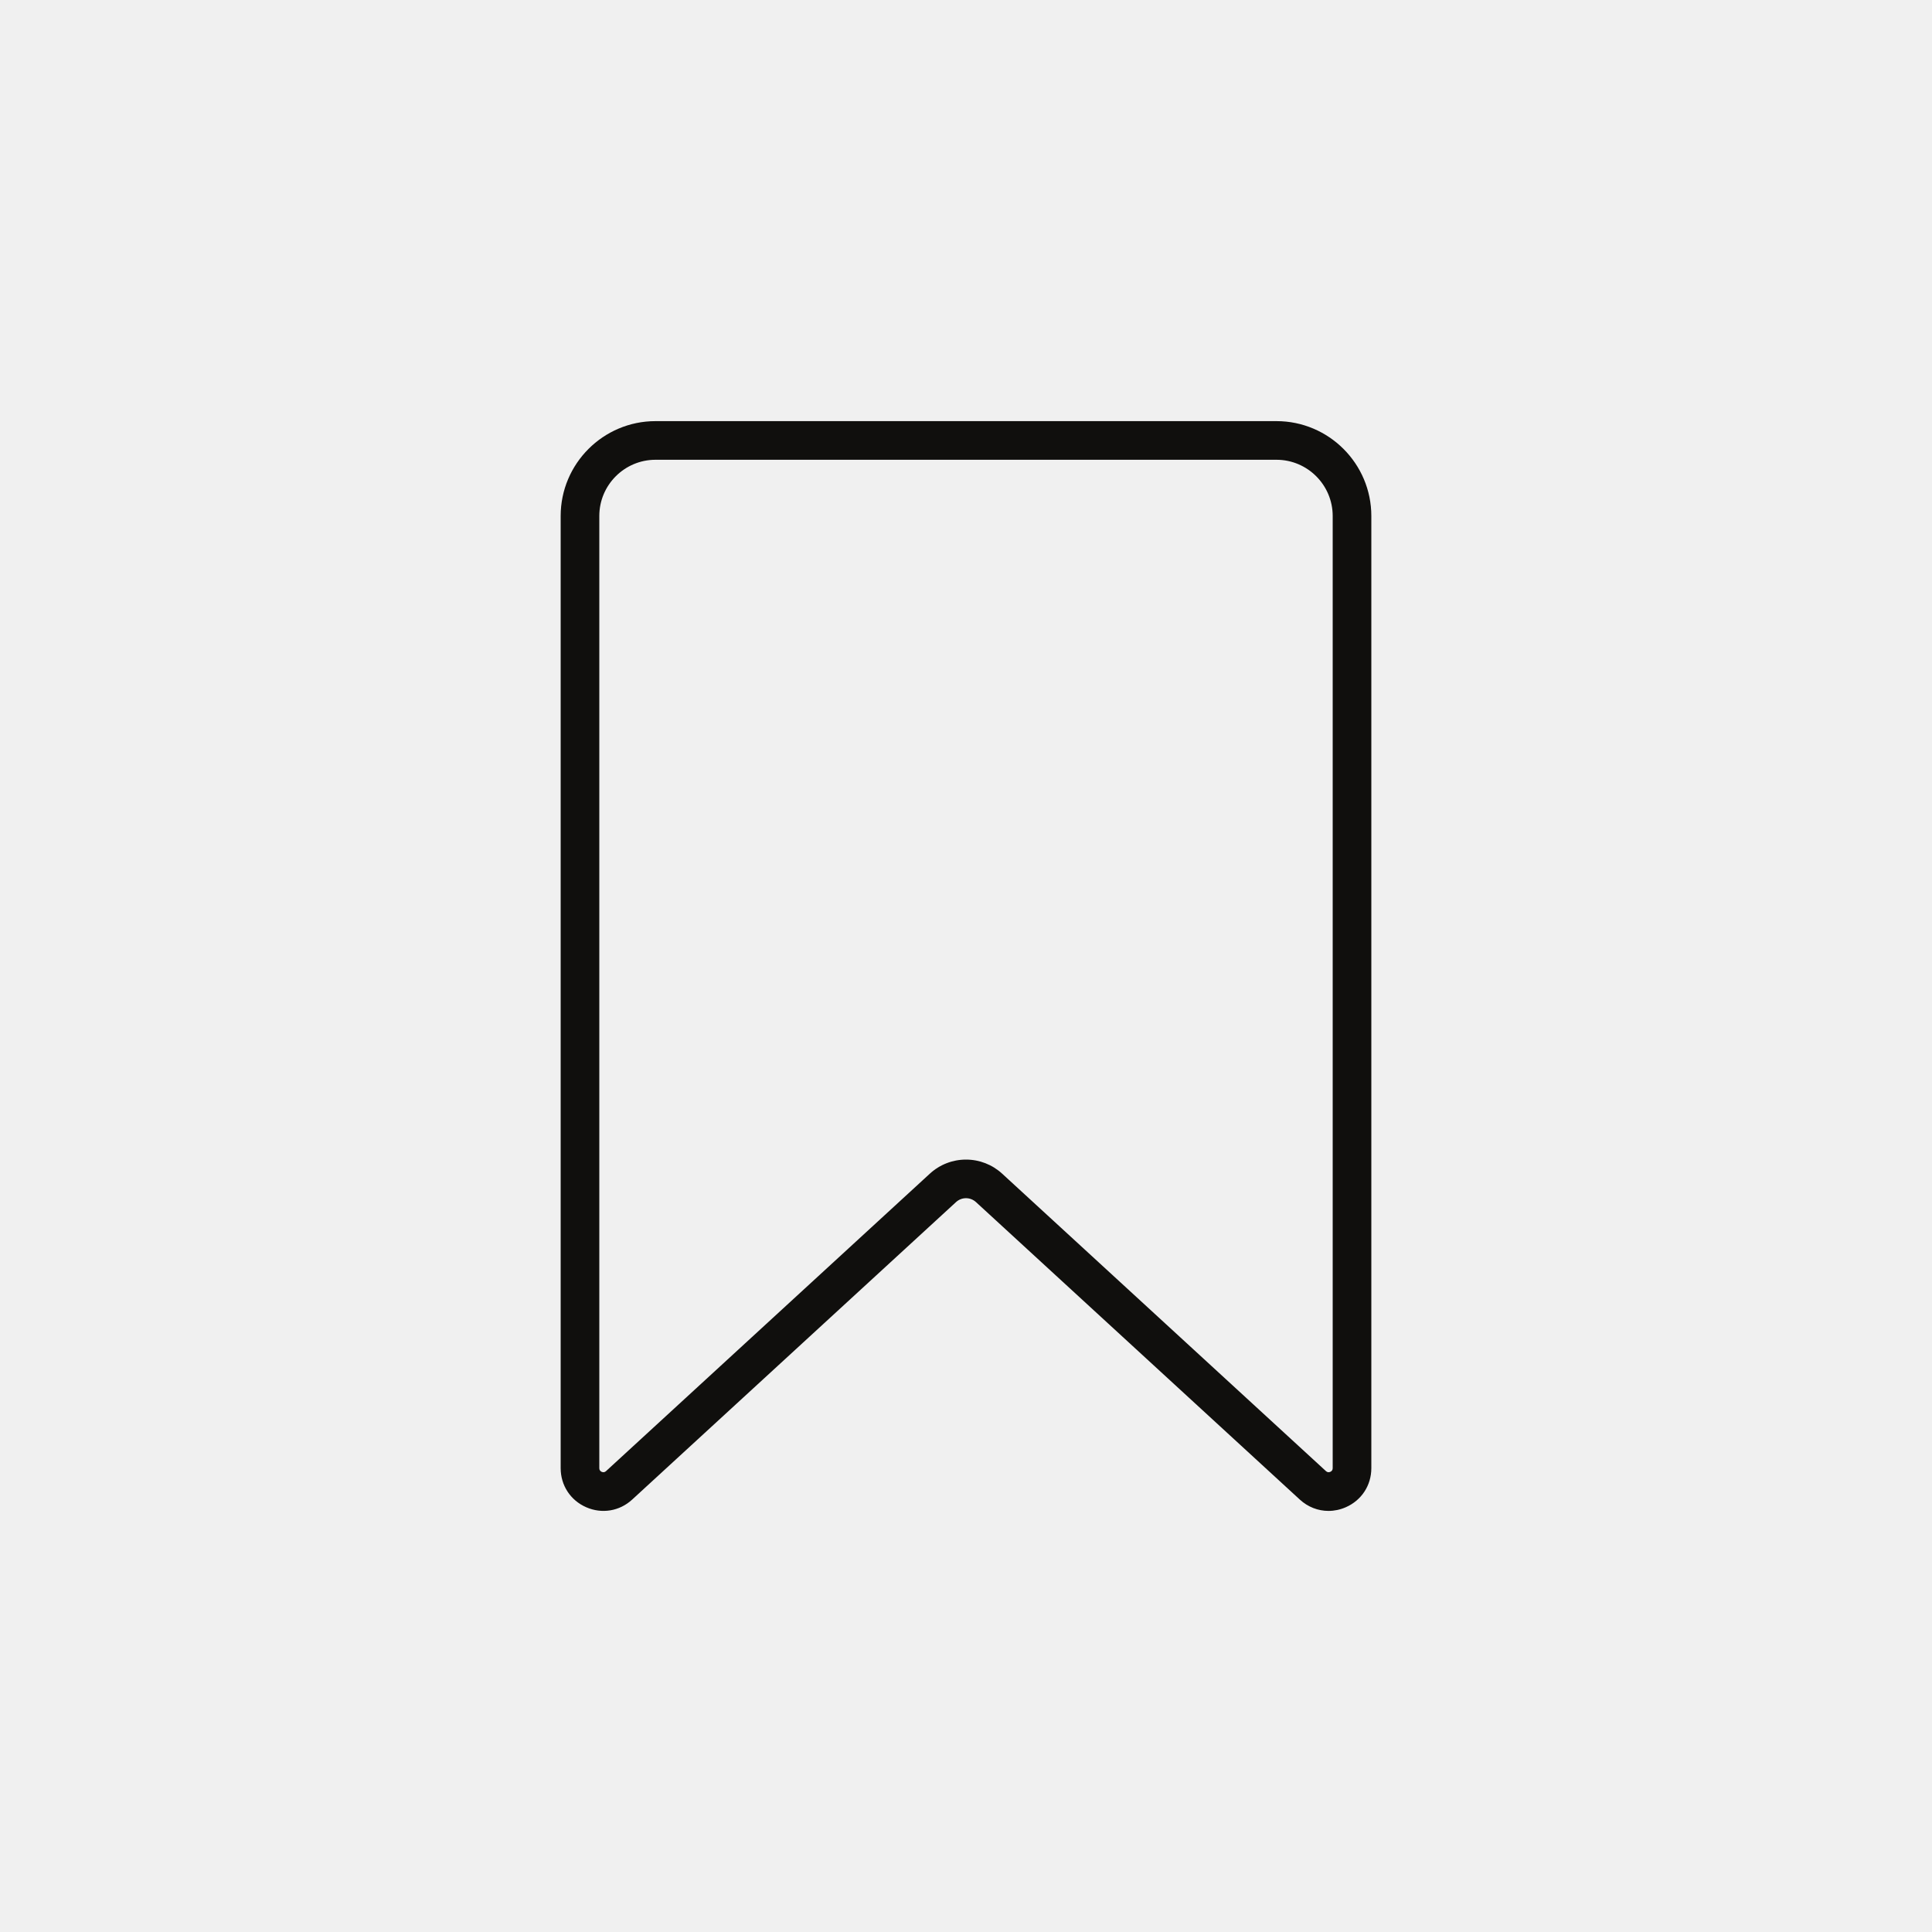
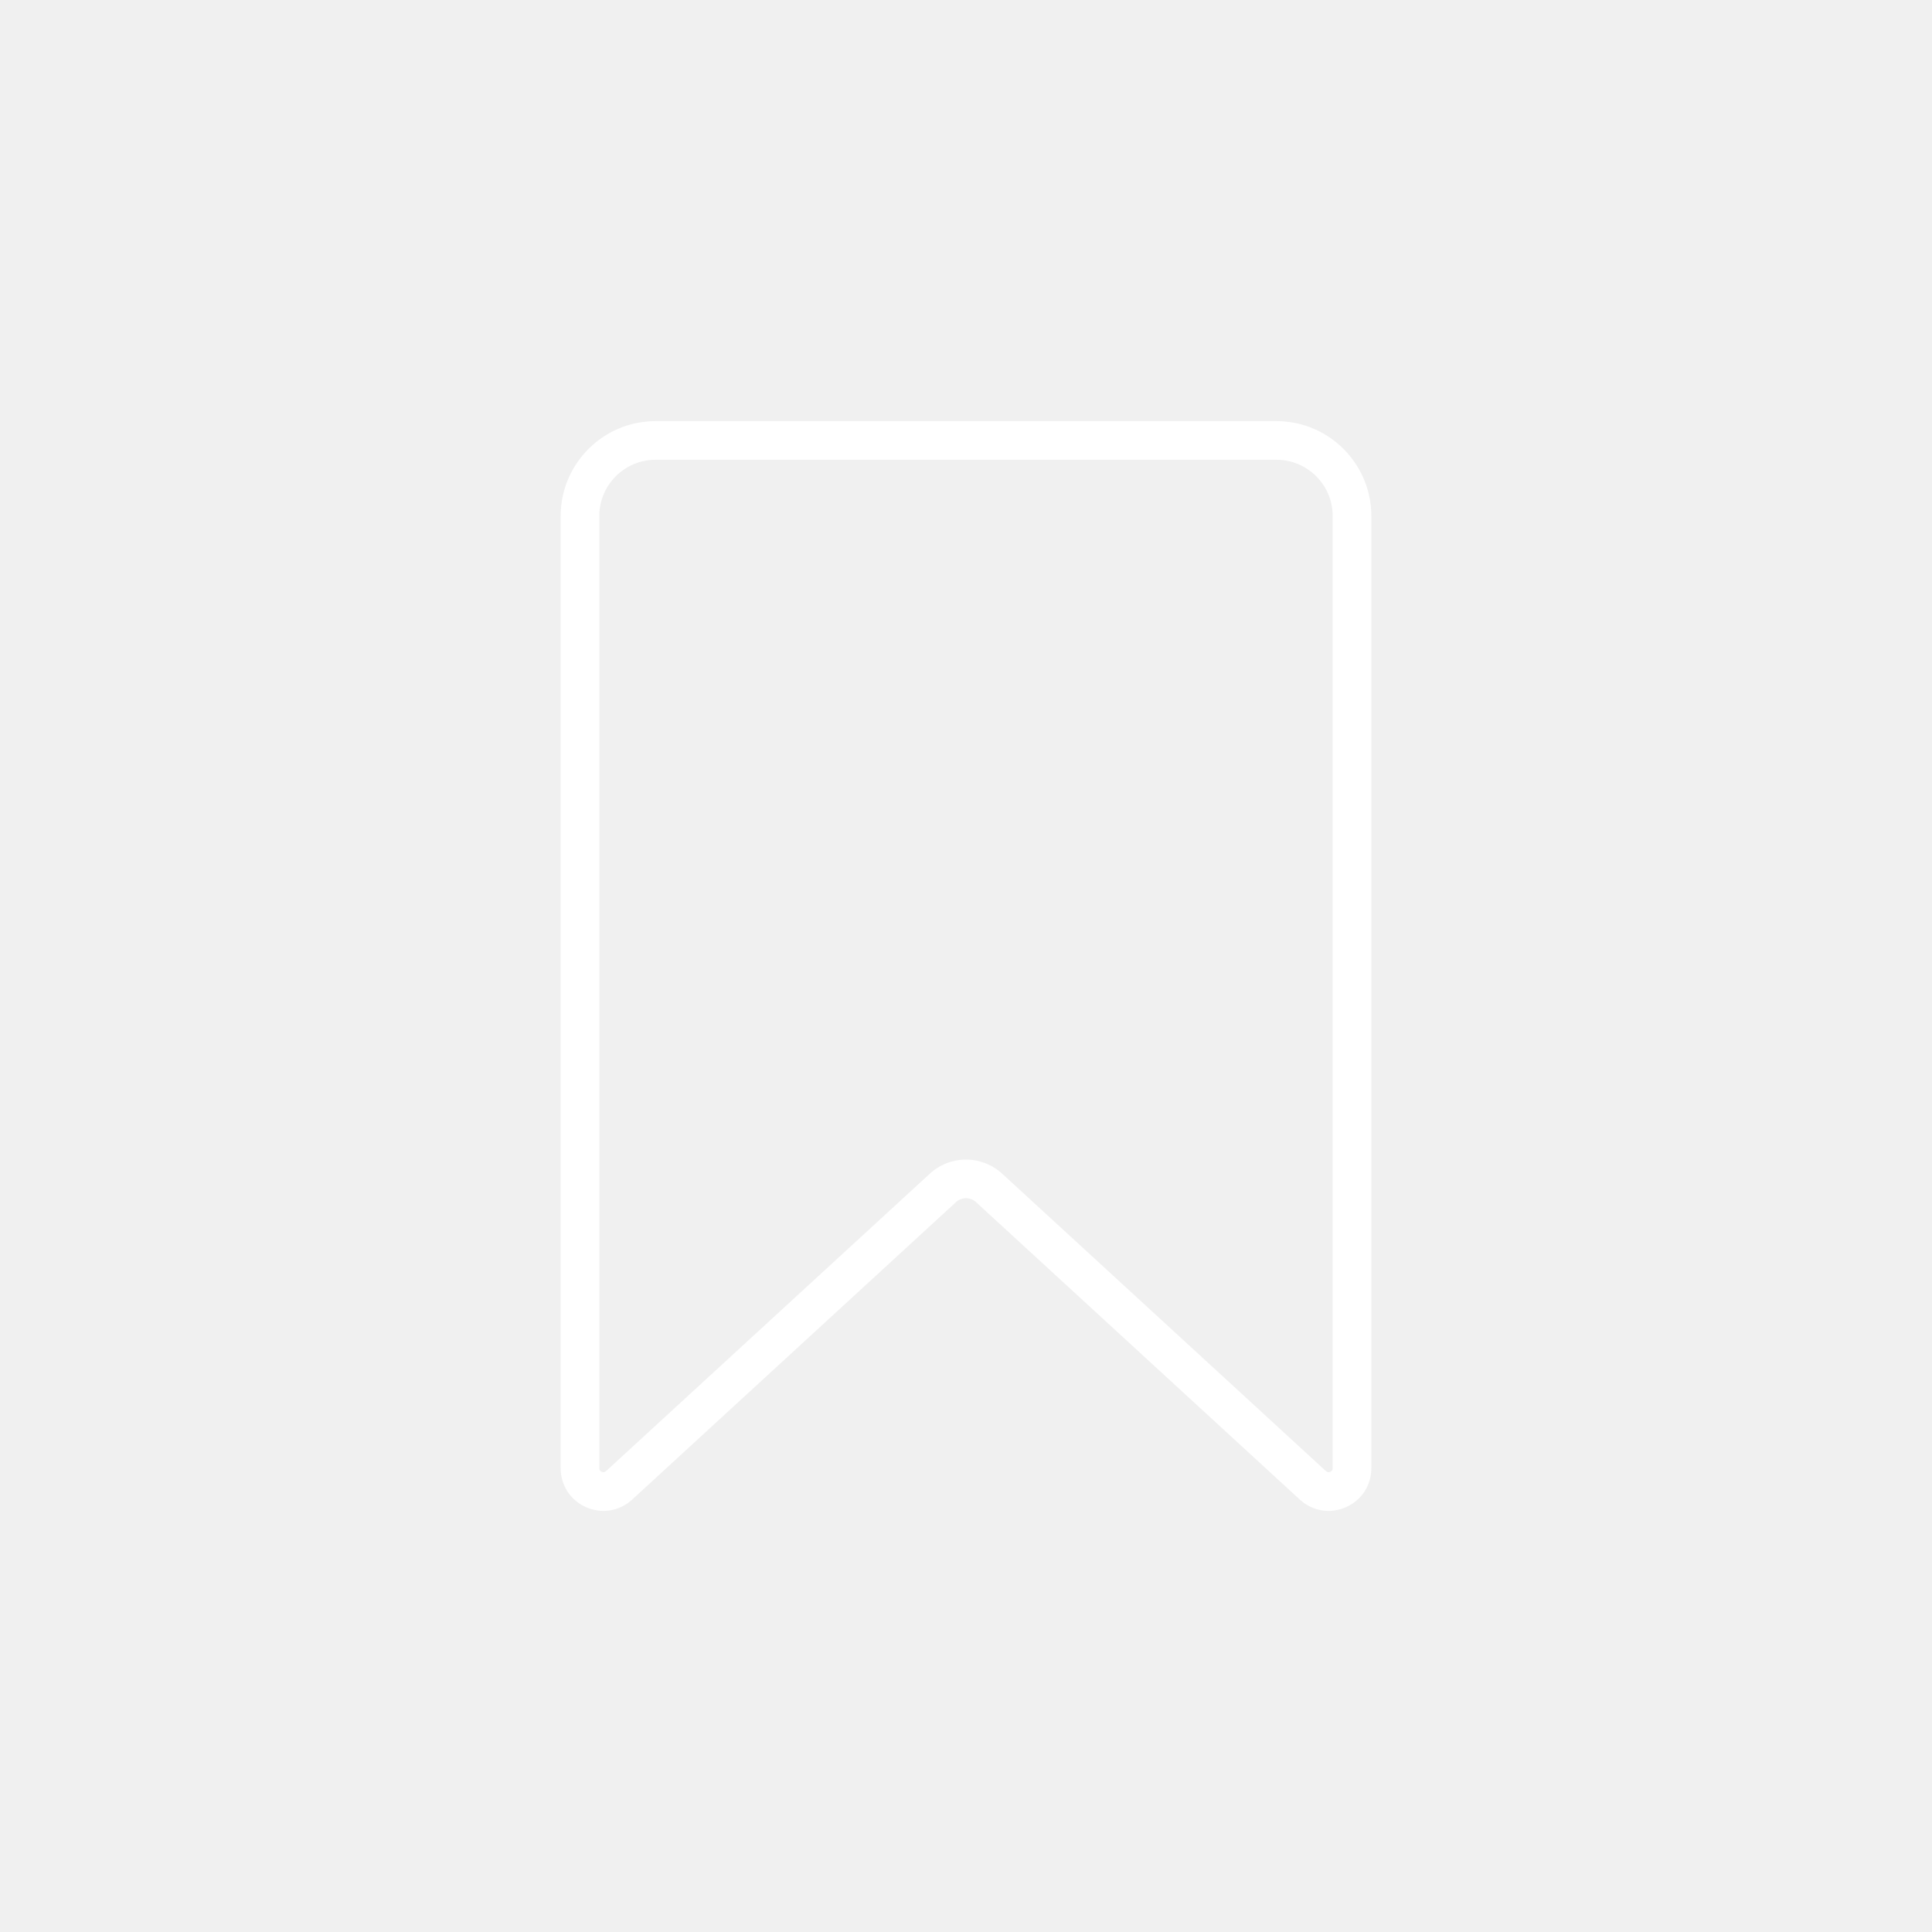
<svg xmlns="http://www.w3.org/2000/svg" version="1.1" id="svg2" width="2666.667" height="2666.667" viewBox="0 0 2666.667 2666.667">
  <defs id="defs6" />
  <g id="g8" transform="matrix(1.333333,0,0,-1.333333,0,2666.667)">
    <g id="g10" transform="scale(0.1)">
-       <path d="m 10000,7996 c 139.1,0 272,-51.8 374.4,-145.9 L 13726.3,4771 c 13.3,-12.2 28.4,-14.7 44.9,-7.5 16.4,7.3 24.8,20.1 24.8,38.1 v 9856.9 c 0,320.9 -261.1,582 -582,582 H 6786 c -320.92,0 -582,-261.1 -582,-582 V 4801.6 c 0,-18 8.36,-30.8 24.84,-38.1 16.48,-7.2 31.56,-4.7 44.82,7.5 l 3351.9,3079.1 c 102.41,94.1 235.39,145.9 374.44,145.9 z m 3752.5,-3636.9 c -107.6,0 -212.8,40.1 -296.8,117.3 l -3351.9,3079.1 c -59.2,54.4 -148.44,54.4 -207.63,0 L 6544.26,4476.4 C 6413.3,4356.1 6230.79,4325.8 6067.97,4397.3 5905.15,4468.8 5804,4623.7 5804,4801.6 v 9856.9 c 0,541.4 440.52,982 982,982 h 6428 c 541.5,0 982,-440.6 982,-982 V 4801.6 c 0,-177.9 -101.1,-332.8 -264,-404.3 -58.4,-25.7 -119.3,-38.2 -179.5,-38.2" style="fill:#100f0d;fill-opacity:1;fill-rule:nonzero;stroke:none" id="path12" />
+       <path d="m 10000,7996 c 139.1,0 272,-51.8 374.4,-145.9 L 13726.3,4771 c 13.3,-12.2 28.4,-14.7 44.9,-7.5 16.4,7.3 24.8,20.1 24.8,38.1 v 9856.9 c 0,320.9 -261.1,582 -582,582 H 6786 c -320.92,0 -582,-261.1 -582,-582 V 4801.6 c 0,-18 8.36,-30.8 24.84,-38.1 16.48,-7.2 31.56,-4.7 44.82,7.5 l 3351.9,3079.1 c 102.41,94.1 235.39,145.9 374.44,145.9 z m 3752.5,-3636.9 c -107.6,0 -212.8,40.1 -296.8,117.3 l -3351.9,3079.1 c -59.2,54.4 -148.44,54.4 -207.63,0 L 6544.26,4476.4 C 6413.3,4356.1 6230.79,4325.8 6067.97,4397.3 5905.15,4468.8 5804,4623.7 5804,4801.6 v 9856.9 c 0,541.4 440.52,982 982,982 h 6428 c 541.5,0 982,-440.6 982,-982 V 4801.6 c 0,-177.9 -101.1,-332.8 -264,-404.3 -58.4,-25.7 -119.3,-38.2 -179.5,-38.2" style="fill:#ffffff;fill-opacity:1;fill-rule:nonzero;stroke:none" id="path12" />
    </g>
  </g>
</svg>
